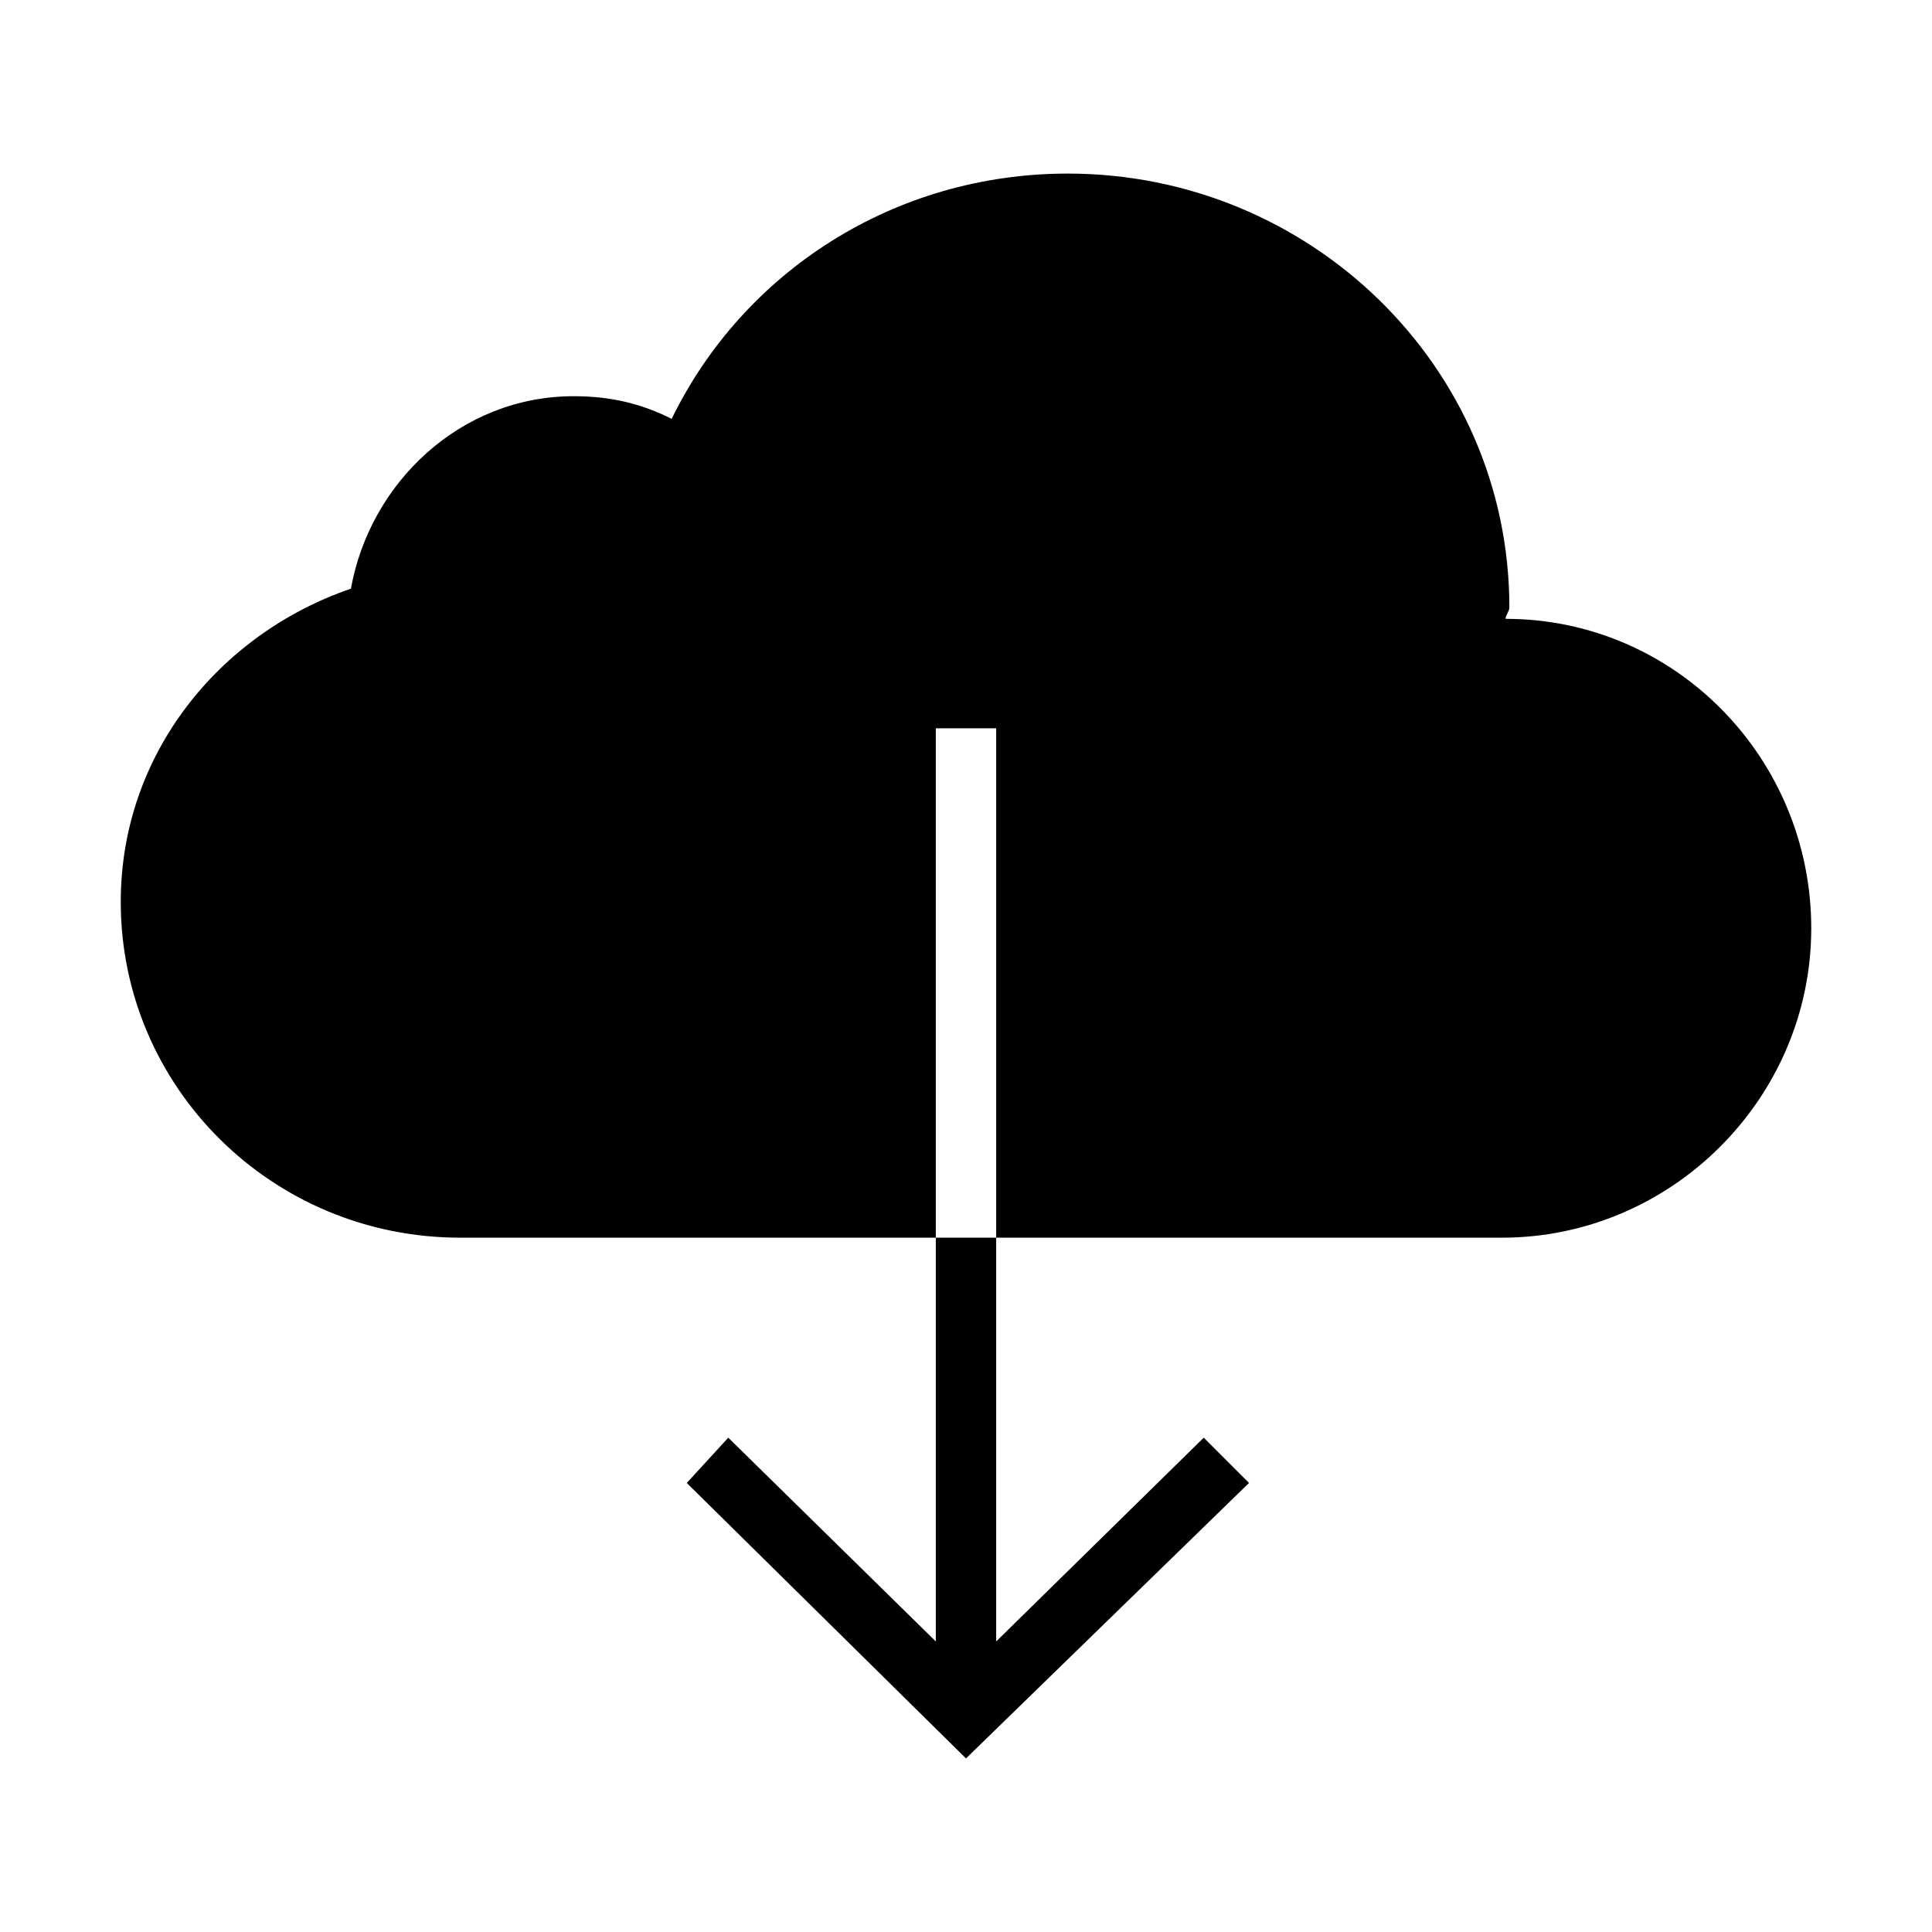
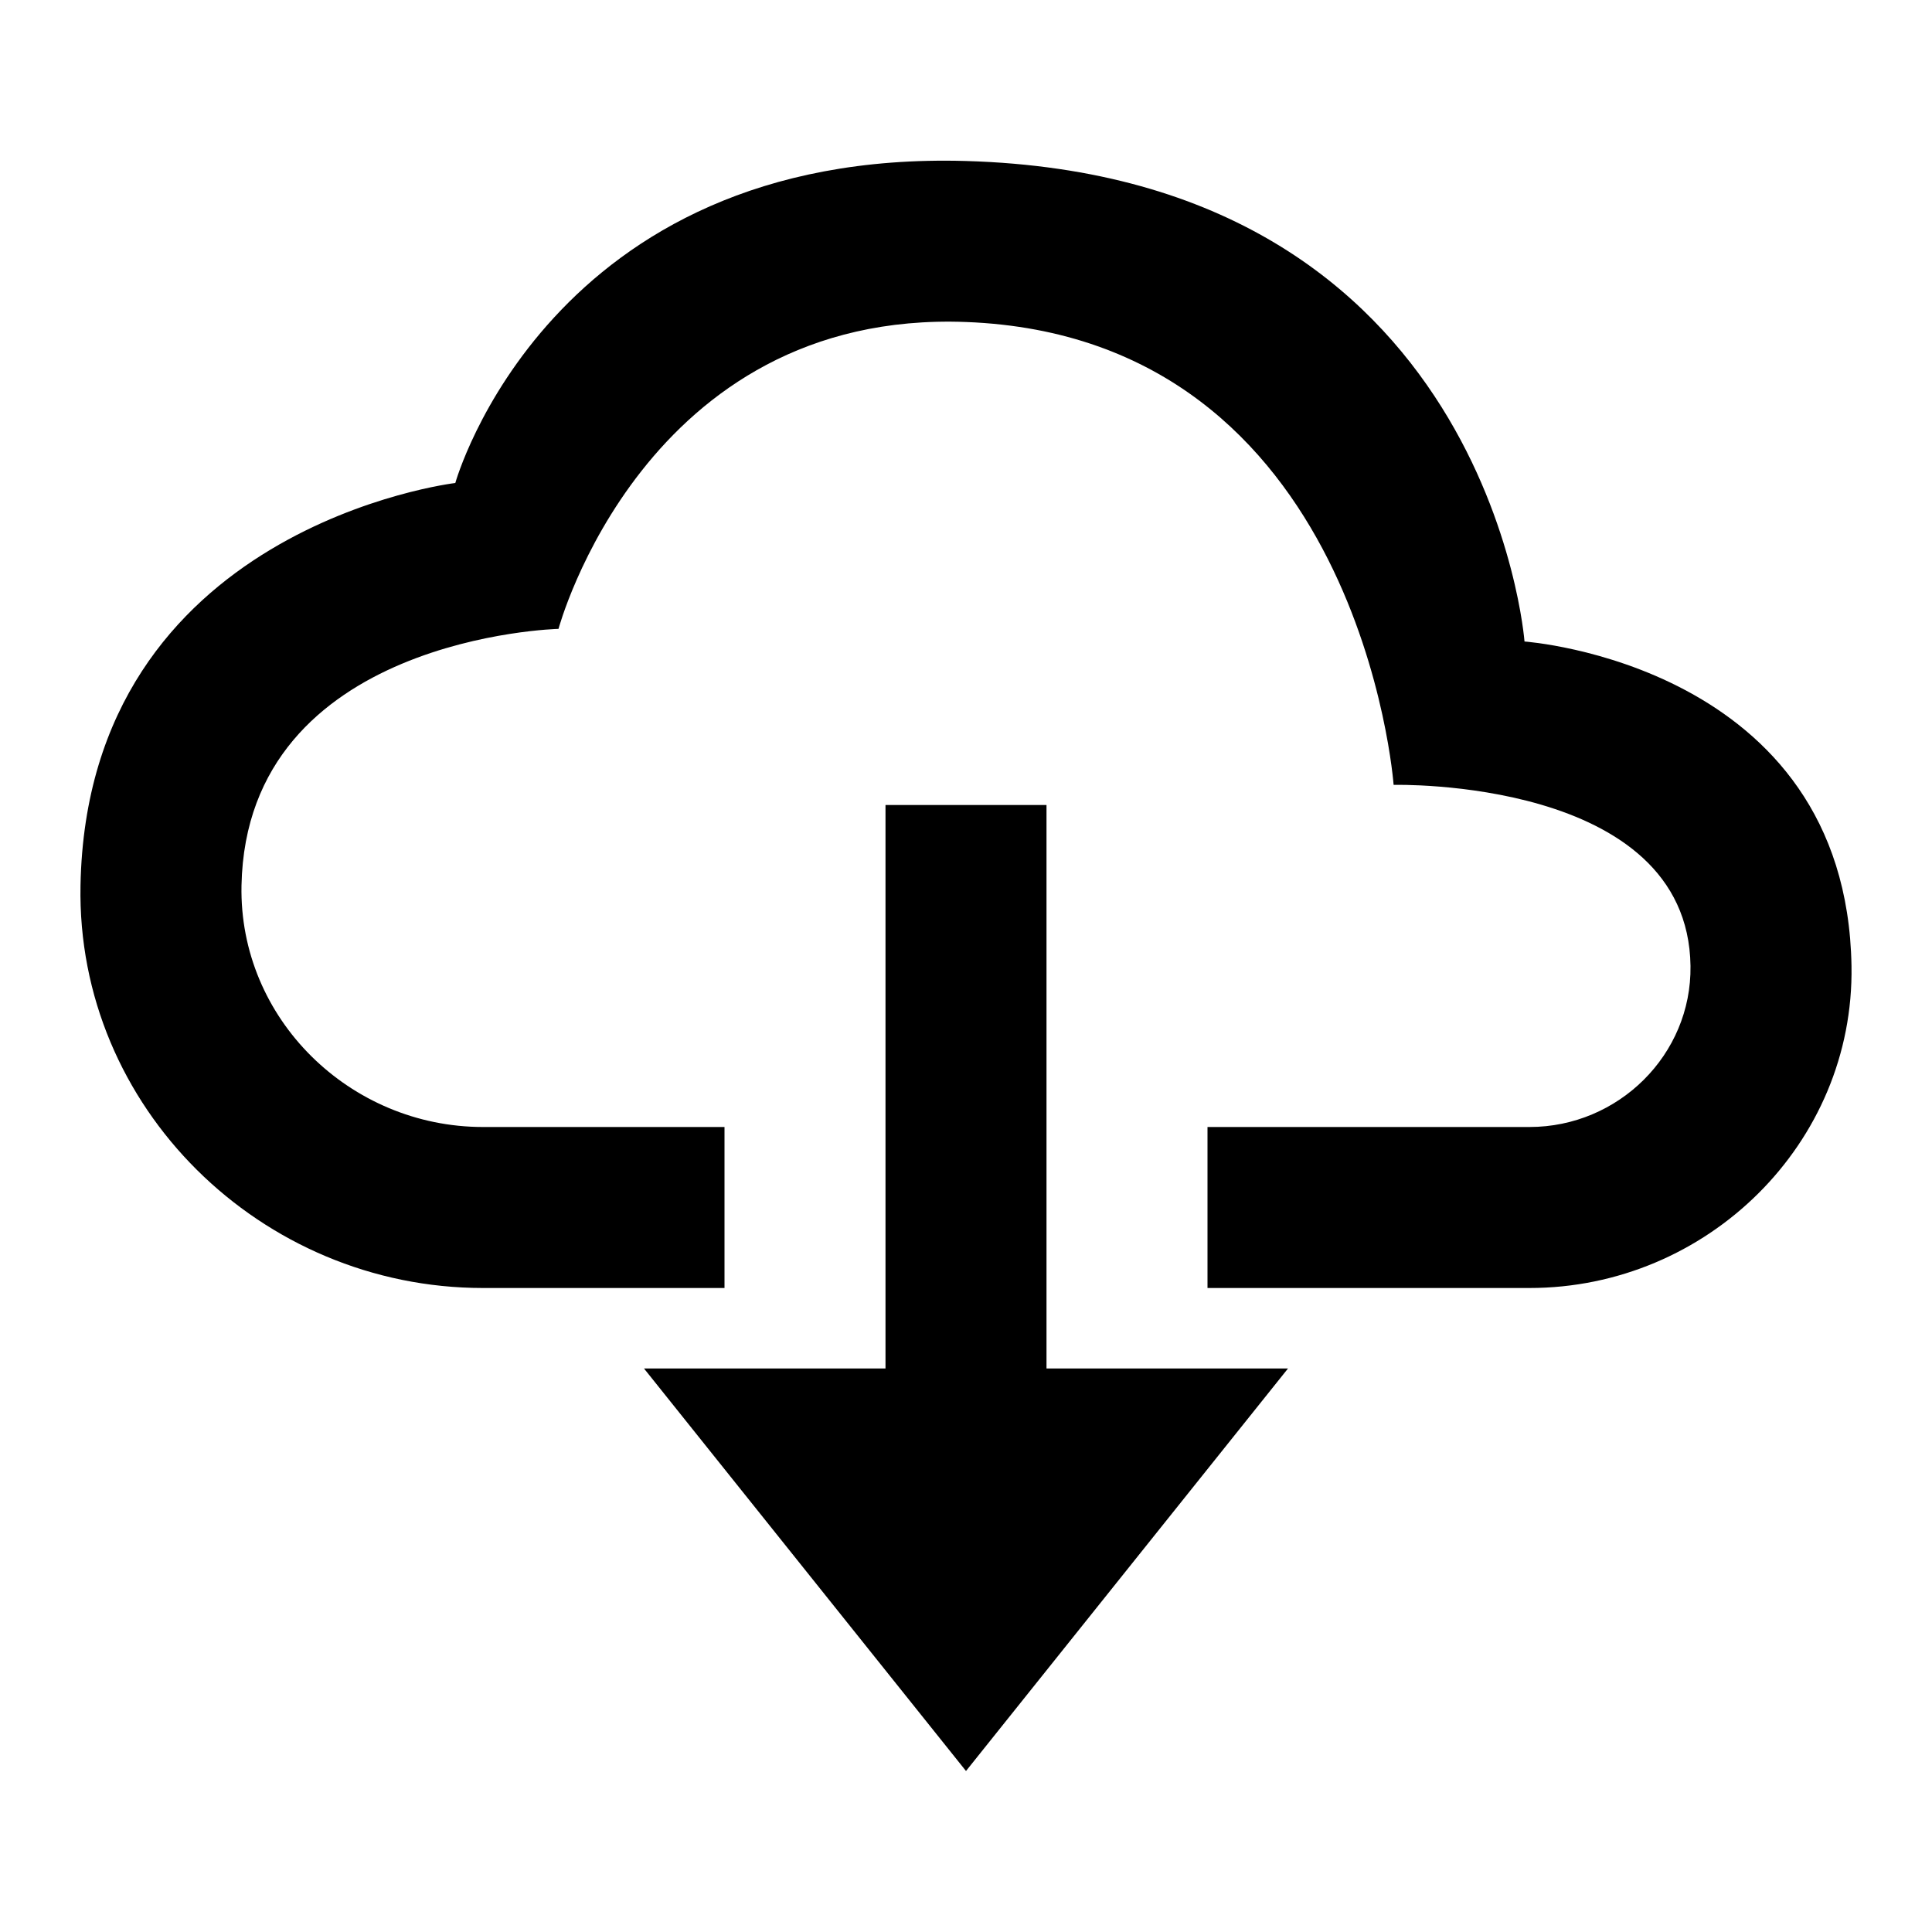
- <svg fill="#000000" height="512" width="512" id="icon-cloud-download" viewBox="0 0 512 512">
-   <path d="m248 435l0-107l16 0l0 107l55-54l12 12l-75 73l-74-73l11-12z m151-271c45 0 81 37 81 82c0 45-37 82-82 82l-134 0l0-135l-16 0l0 135l-126 0c-50 0-90-40-90-89c0-39 26-71 61-83c5-28 29-51 59-51c10 0 18 2 26 6c19-39 59-65 105-65c64 0 117 51 117 115c0 1-1 2-1 3z" />
+ <svg xmlns="http://www.w3.org/2000/svg" viewBox="0 0 24 24" width="24" height="24">
+   <path d="M 12 2 C 6.814 1.85 5.656 6 5.656 6 C 5.656 6 1.083 6.542 1 11 C 0.948 13.756 3.243 16 6 16 L 9 16 L 9 14 L 6 14 C 4.346 14 2.967 12.654 3 11 C 3.062 7.906 6.938 7.812 6.938 7.812 C 6.938 7.812 8.003 3.847 12 4 C 16.906 4.188 17.312 9.75 17.312 9.75 C 17.312 9.75 20.969 9.656 21 12 C 21.015 13.103 20.103 14 19 14 L 15 14 L 15 16 L 19 16 C 21.205 16 23.037 14.205 23 12 C 22.937 8.25 18.938 7.969 18.938 7.969 C 18.938 7.969 18.5 2.188 12 2 z M 11 10 L 11 17 L 8 17 L 12 22 L 16 17 L 13 17 L 13 10 L 11 10 z" />
</svg>
